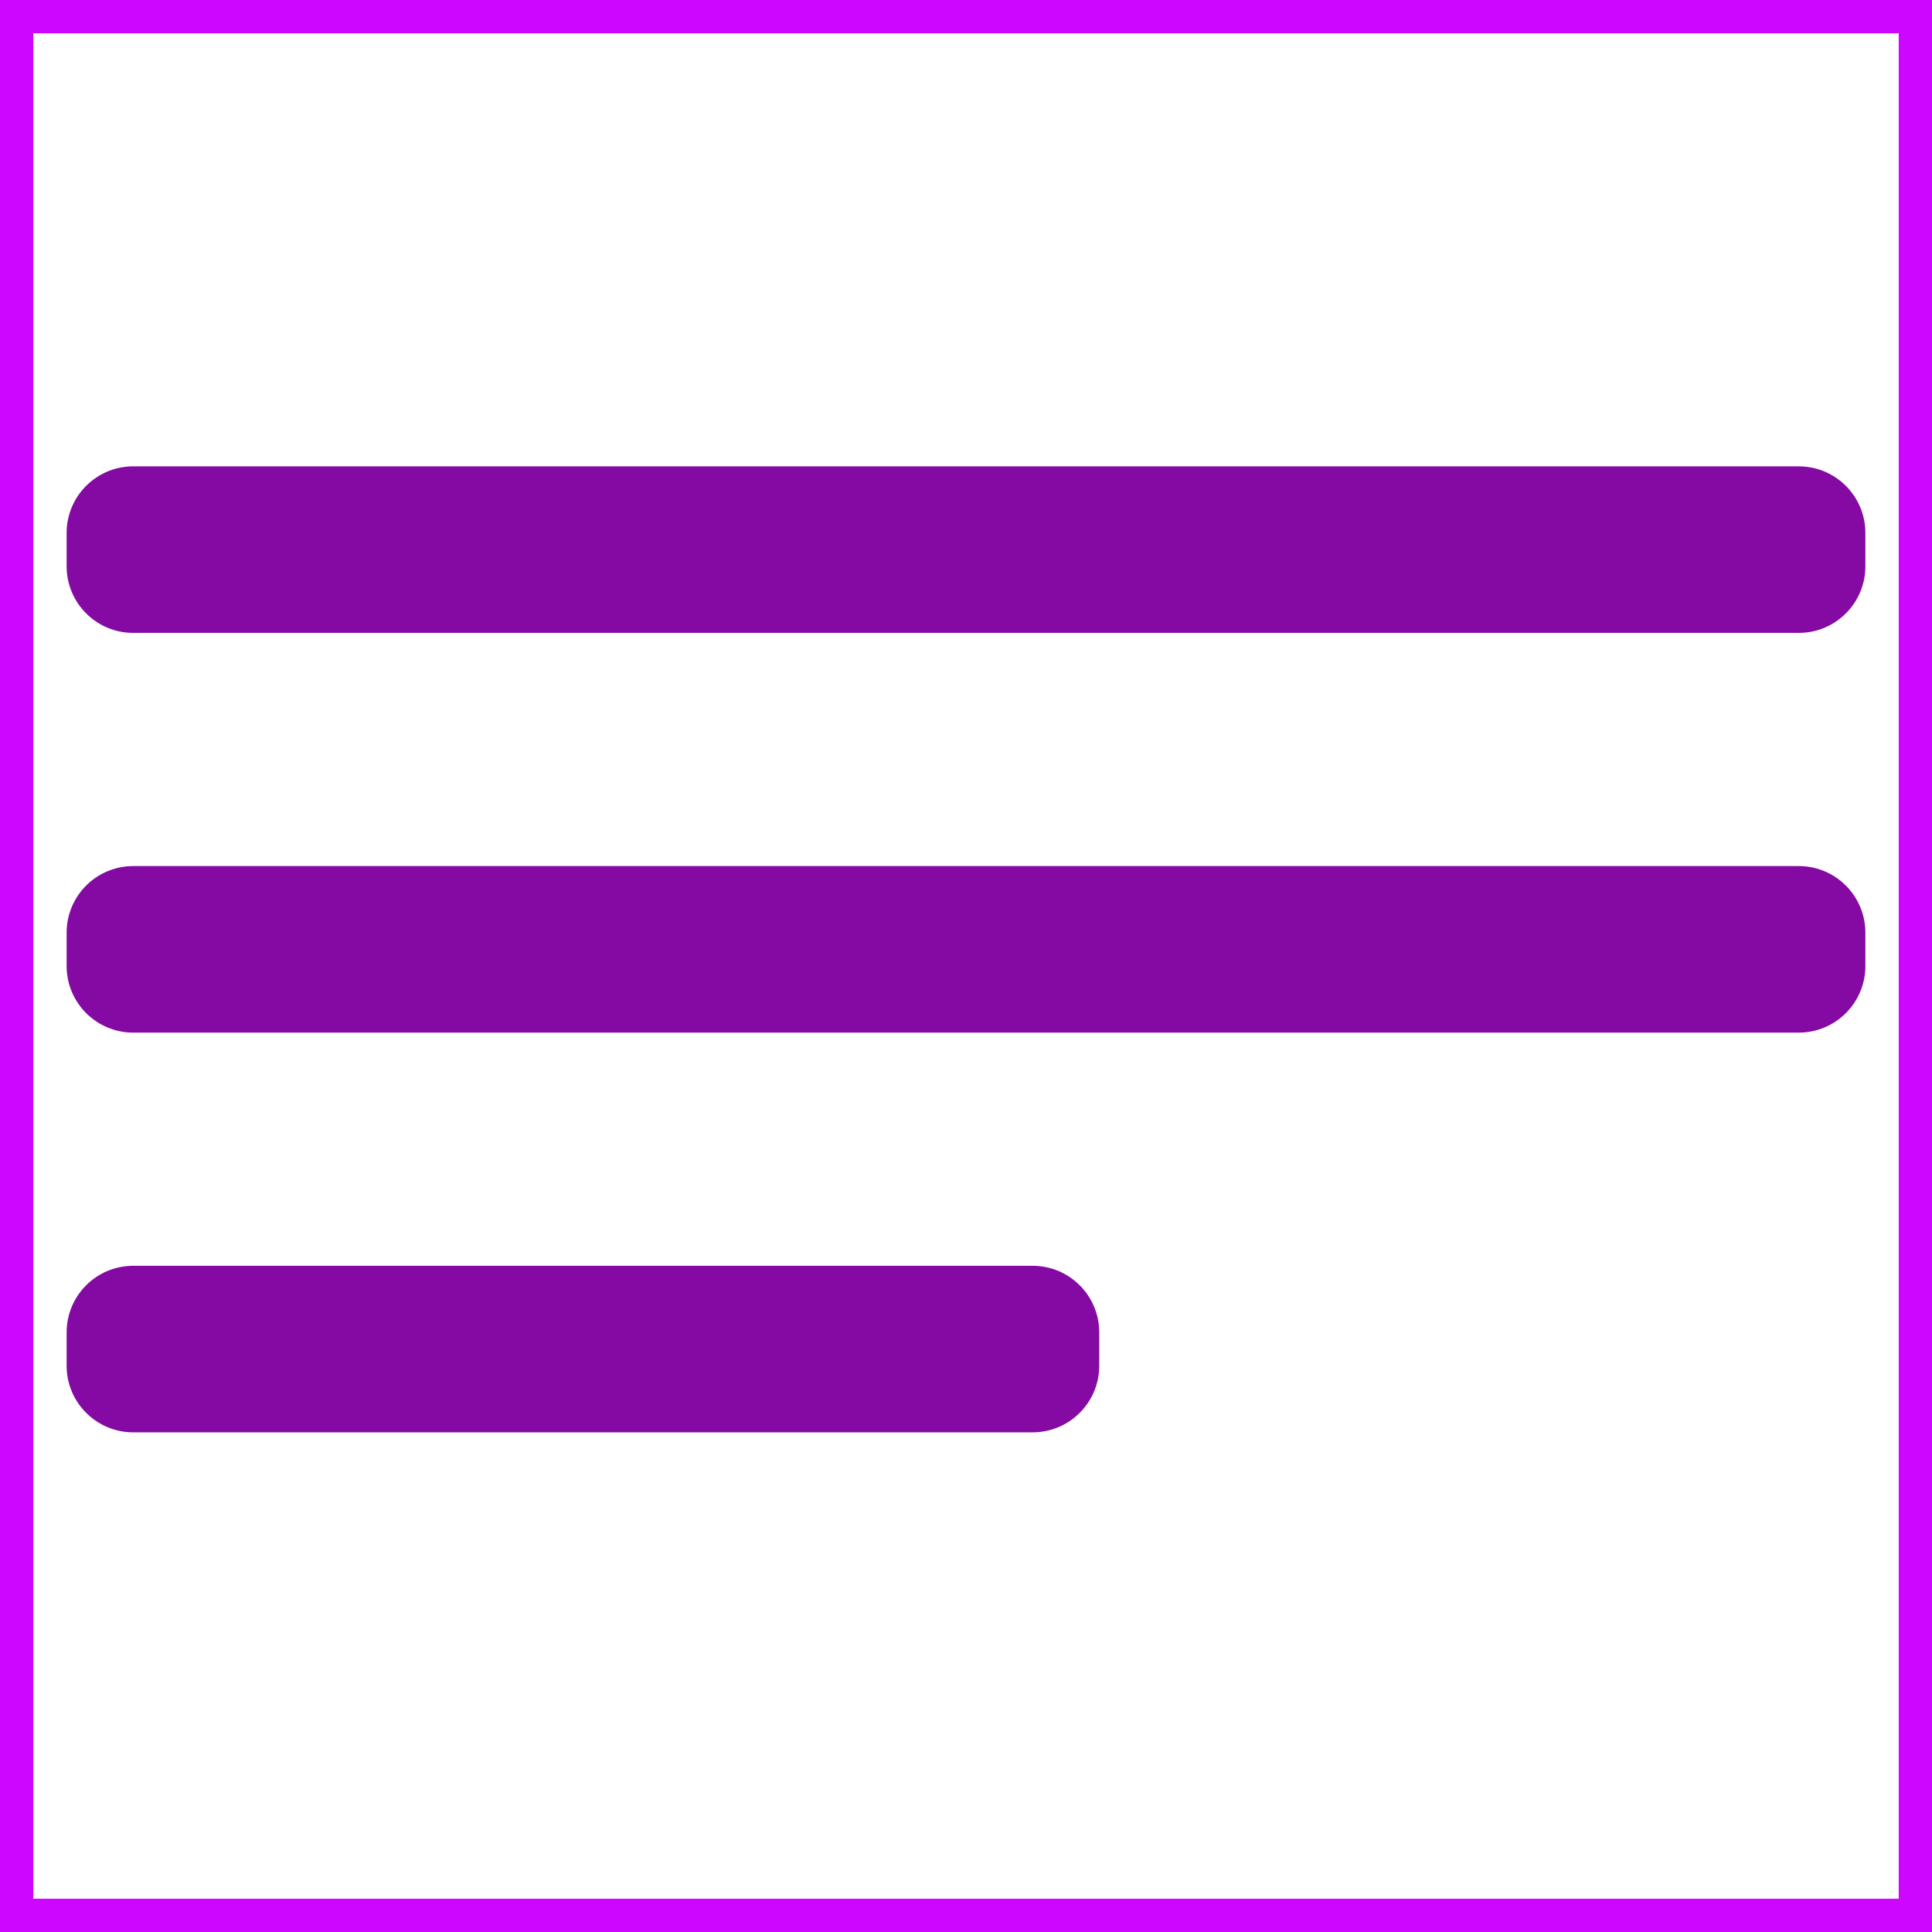
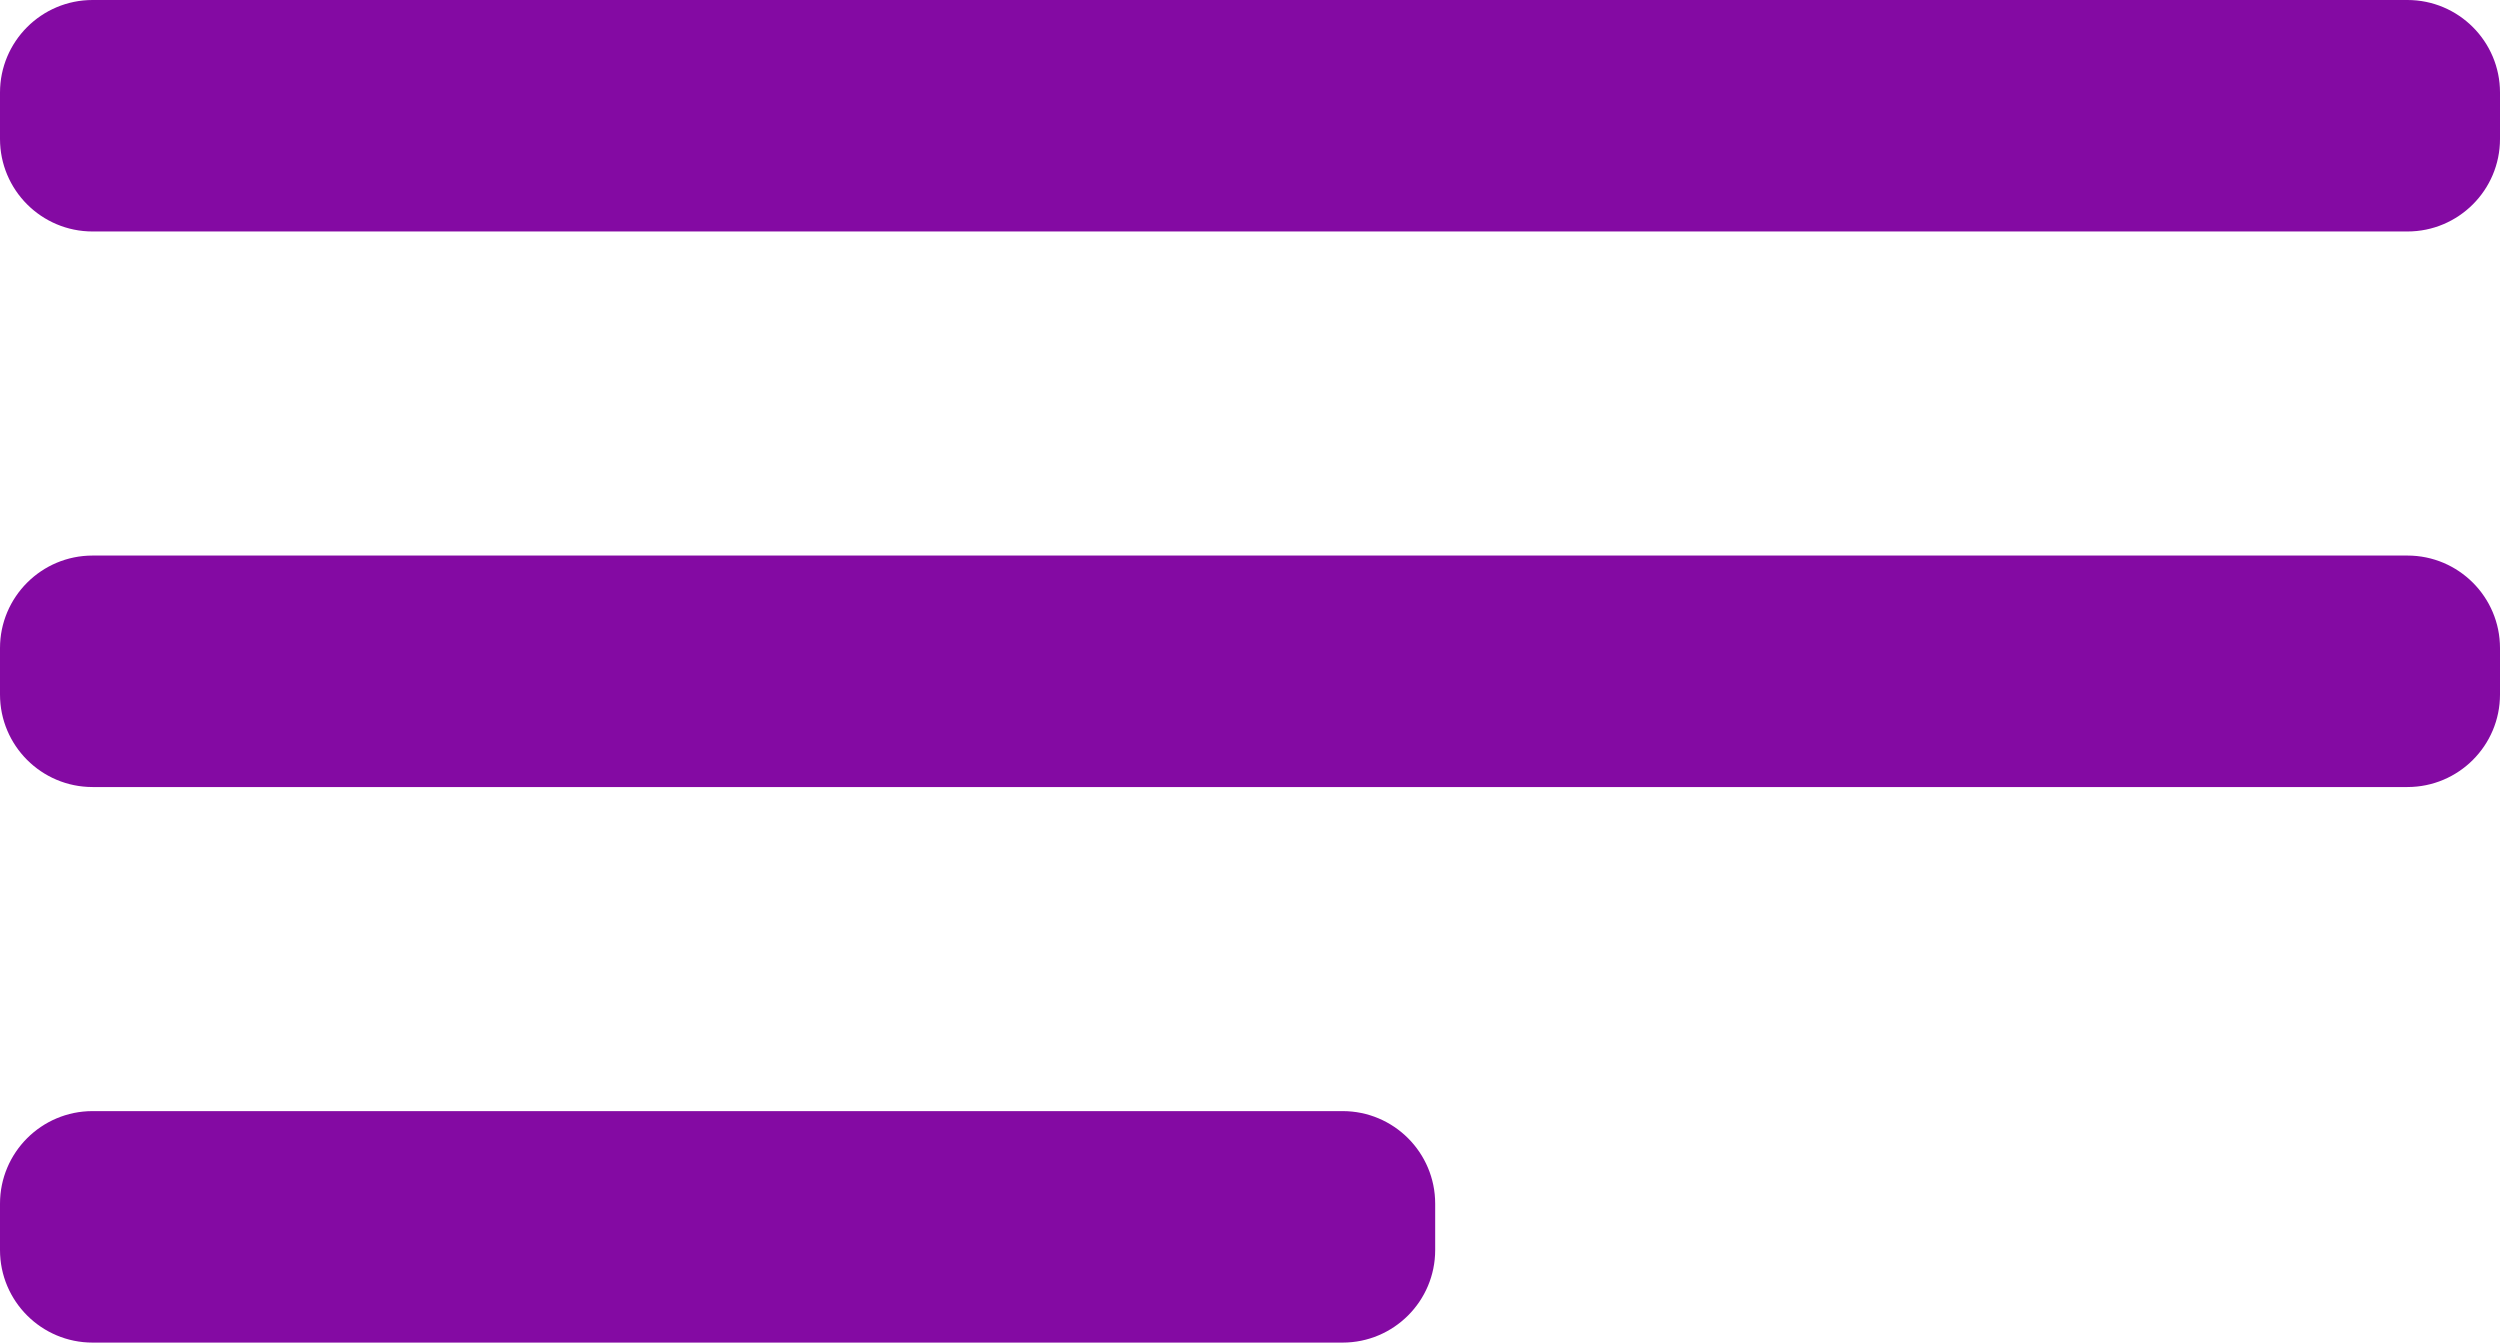
- <svg xmlns="http://www.w3.org/2000/svg" width="58" height="58" viewBox="0 0 58 58" fill="none">
-   <rect x="0.5" y="0.5" width="57" height="57" stroke="#CD06FF" />
-   <rect x="2" y="14" width="54" height="5" rx="2" fill="#840AA3" />
-   <rect x="2" y="26" width="54" height="5" rx="2" fill="#840AA3" />
-   <rect x="2" y="38" width="31" height="5" rx="2" fill="#840AA3" />
+ <svg xmlns="http://www.w3.org/2000/svg" width="54" height="29" viewBox="0 0 54 29" fill="none">
+   <rect width="54" height="5" rx="2" fill="#840AA3" />
+   <rect y="12" width="54" height="5" rx="2" fill="#840AA3" />
+   <rect y="24" width="31" height="5" rx="2" fill="#840AA3" />
</svg>
